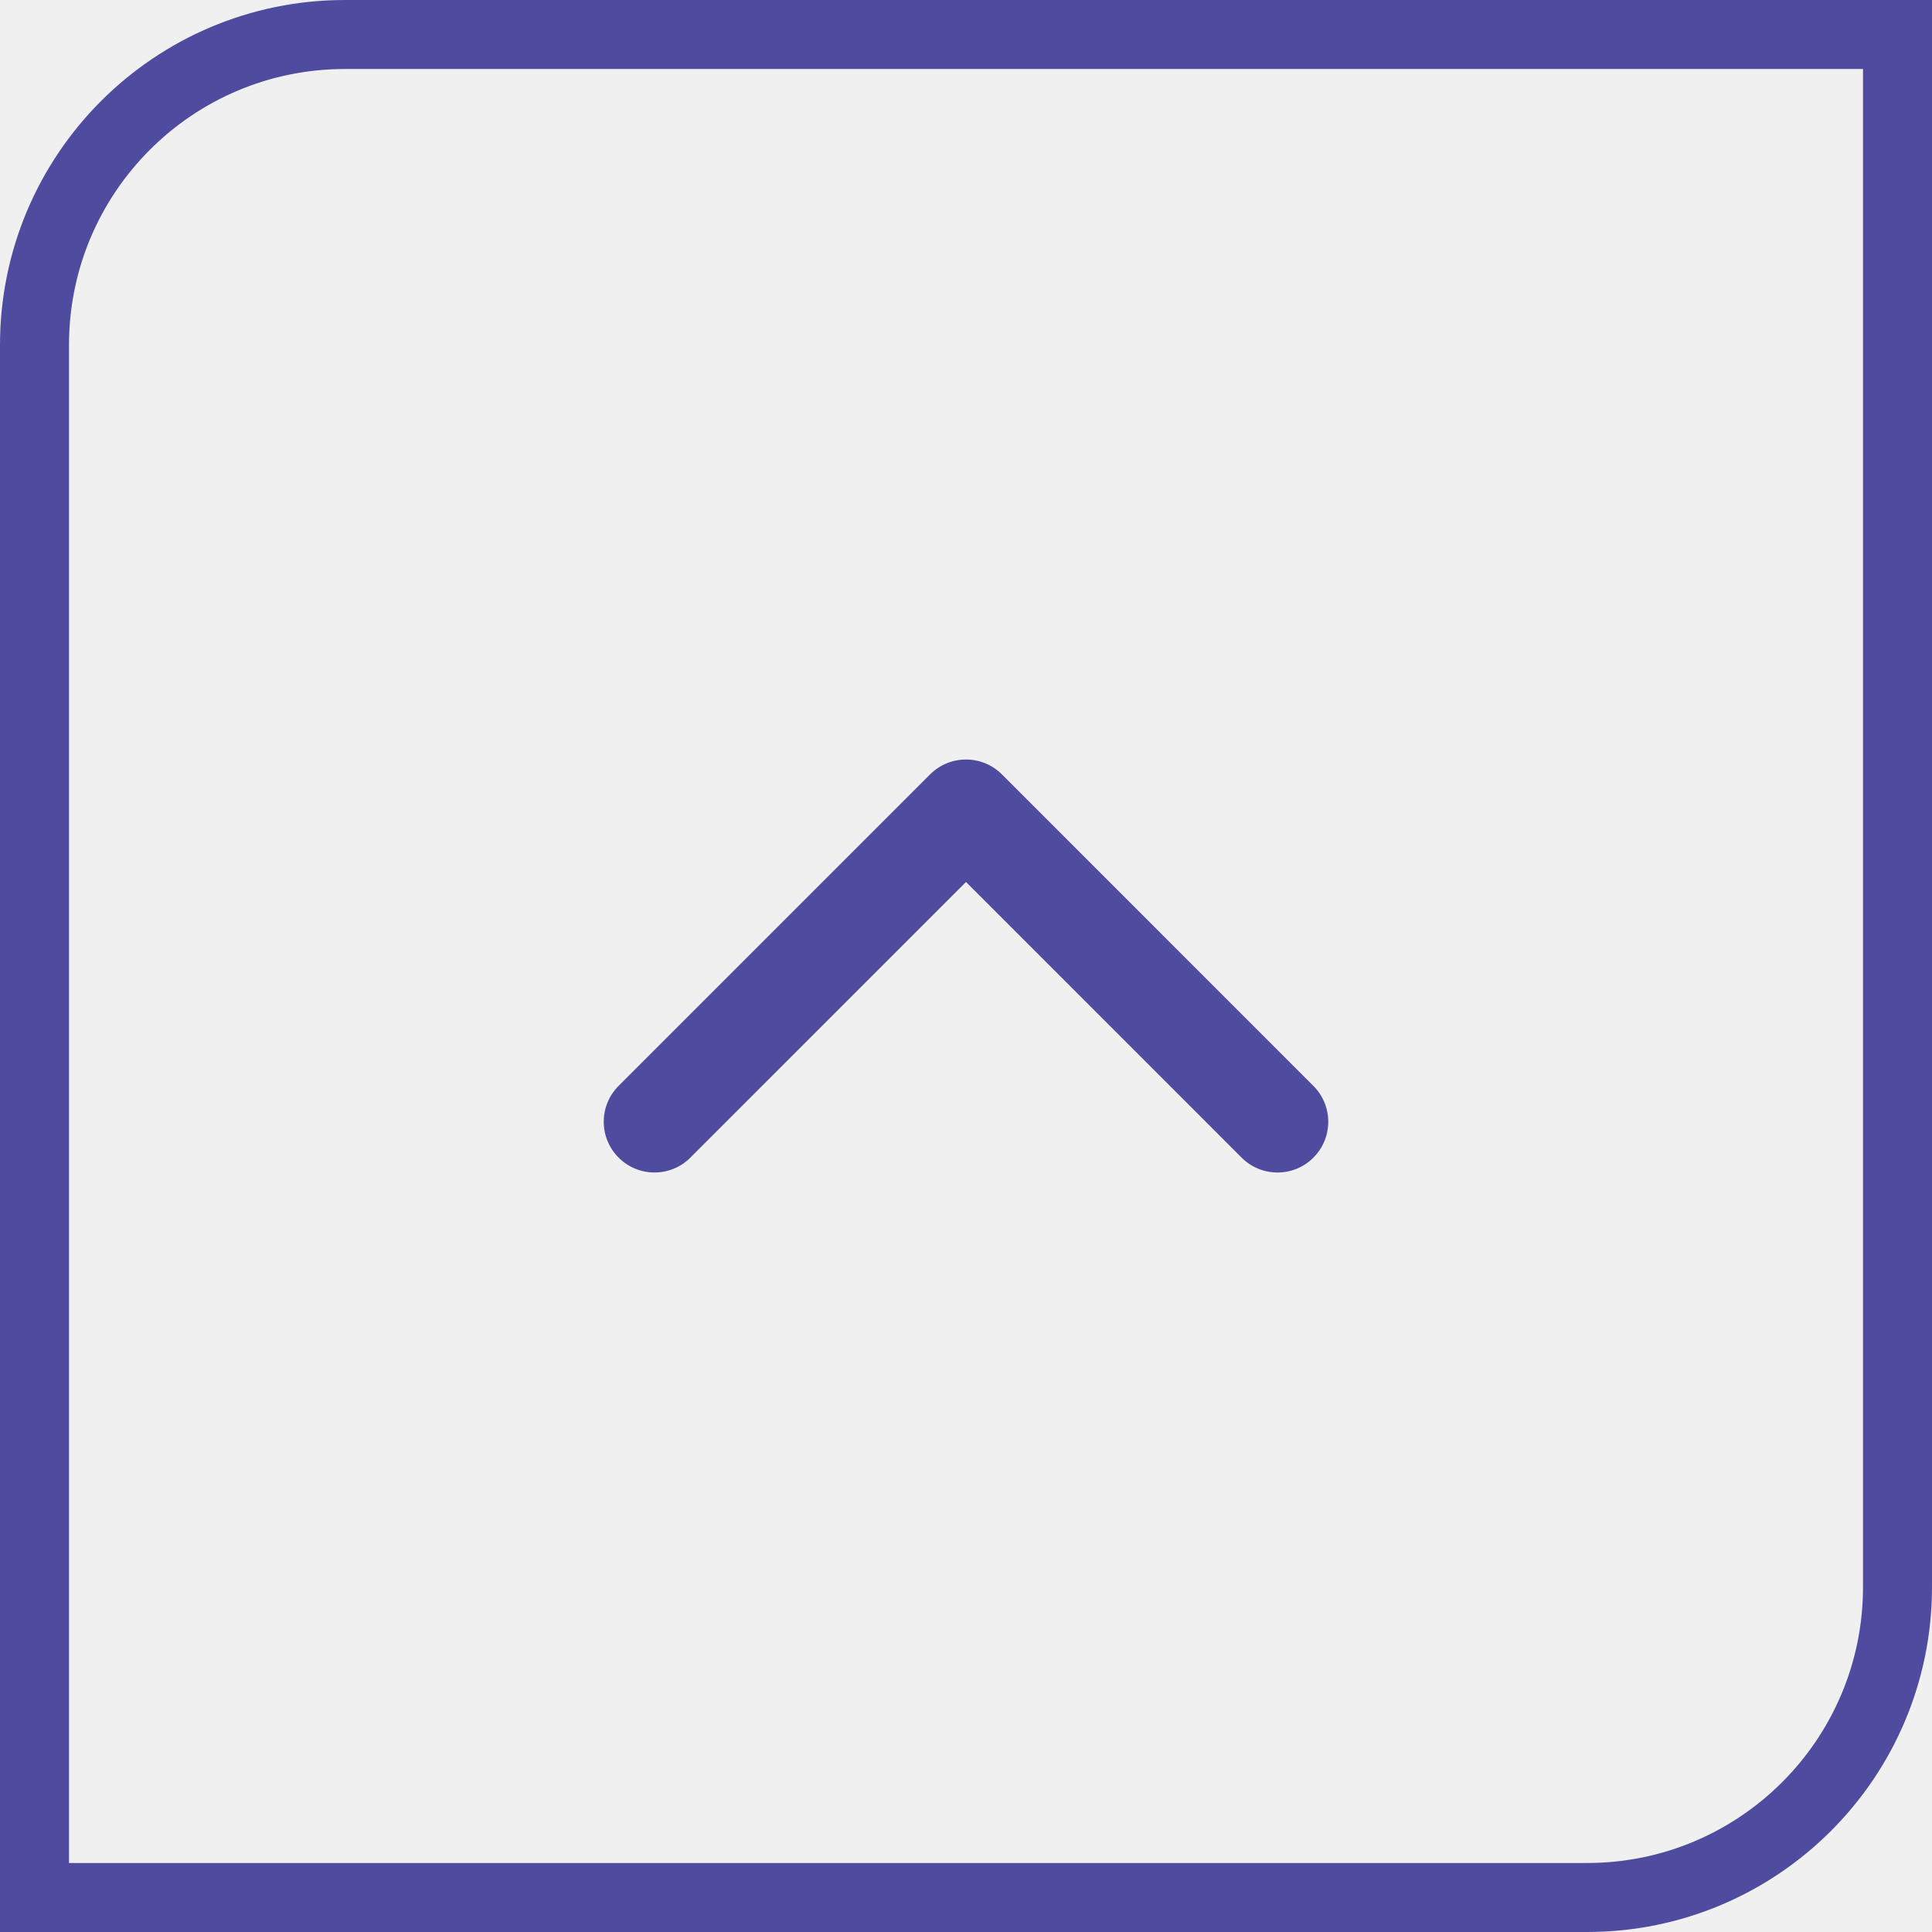
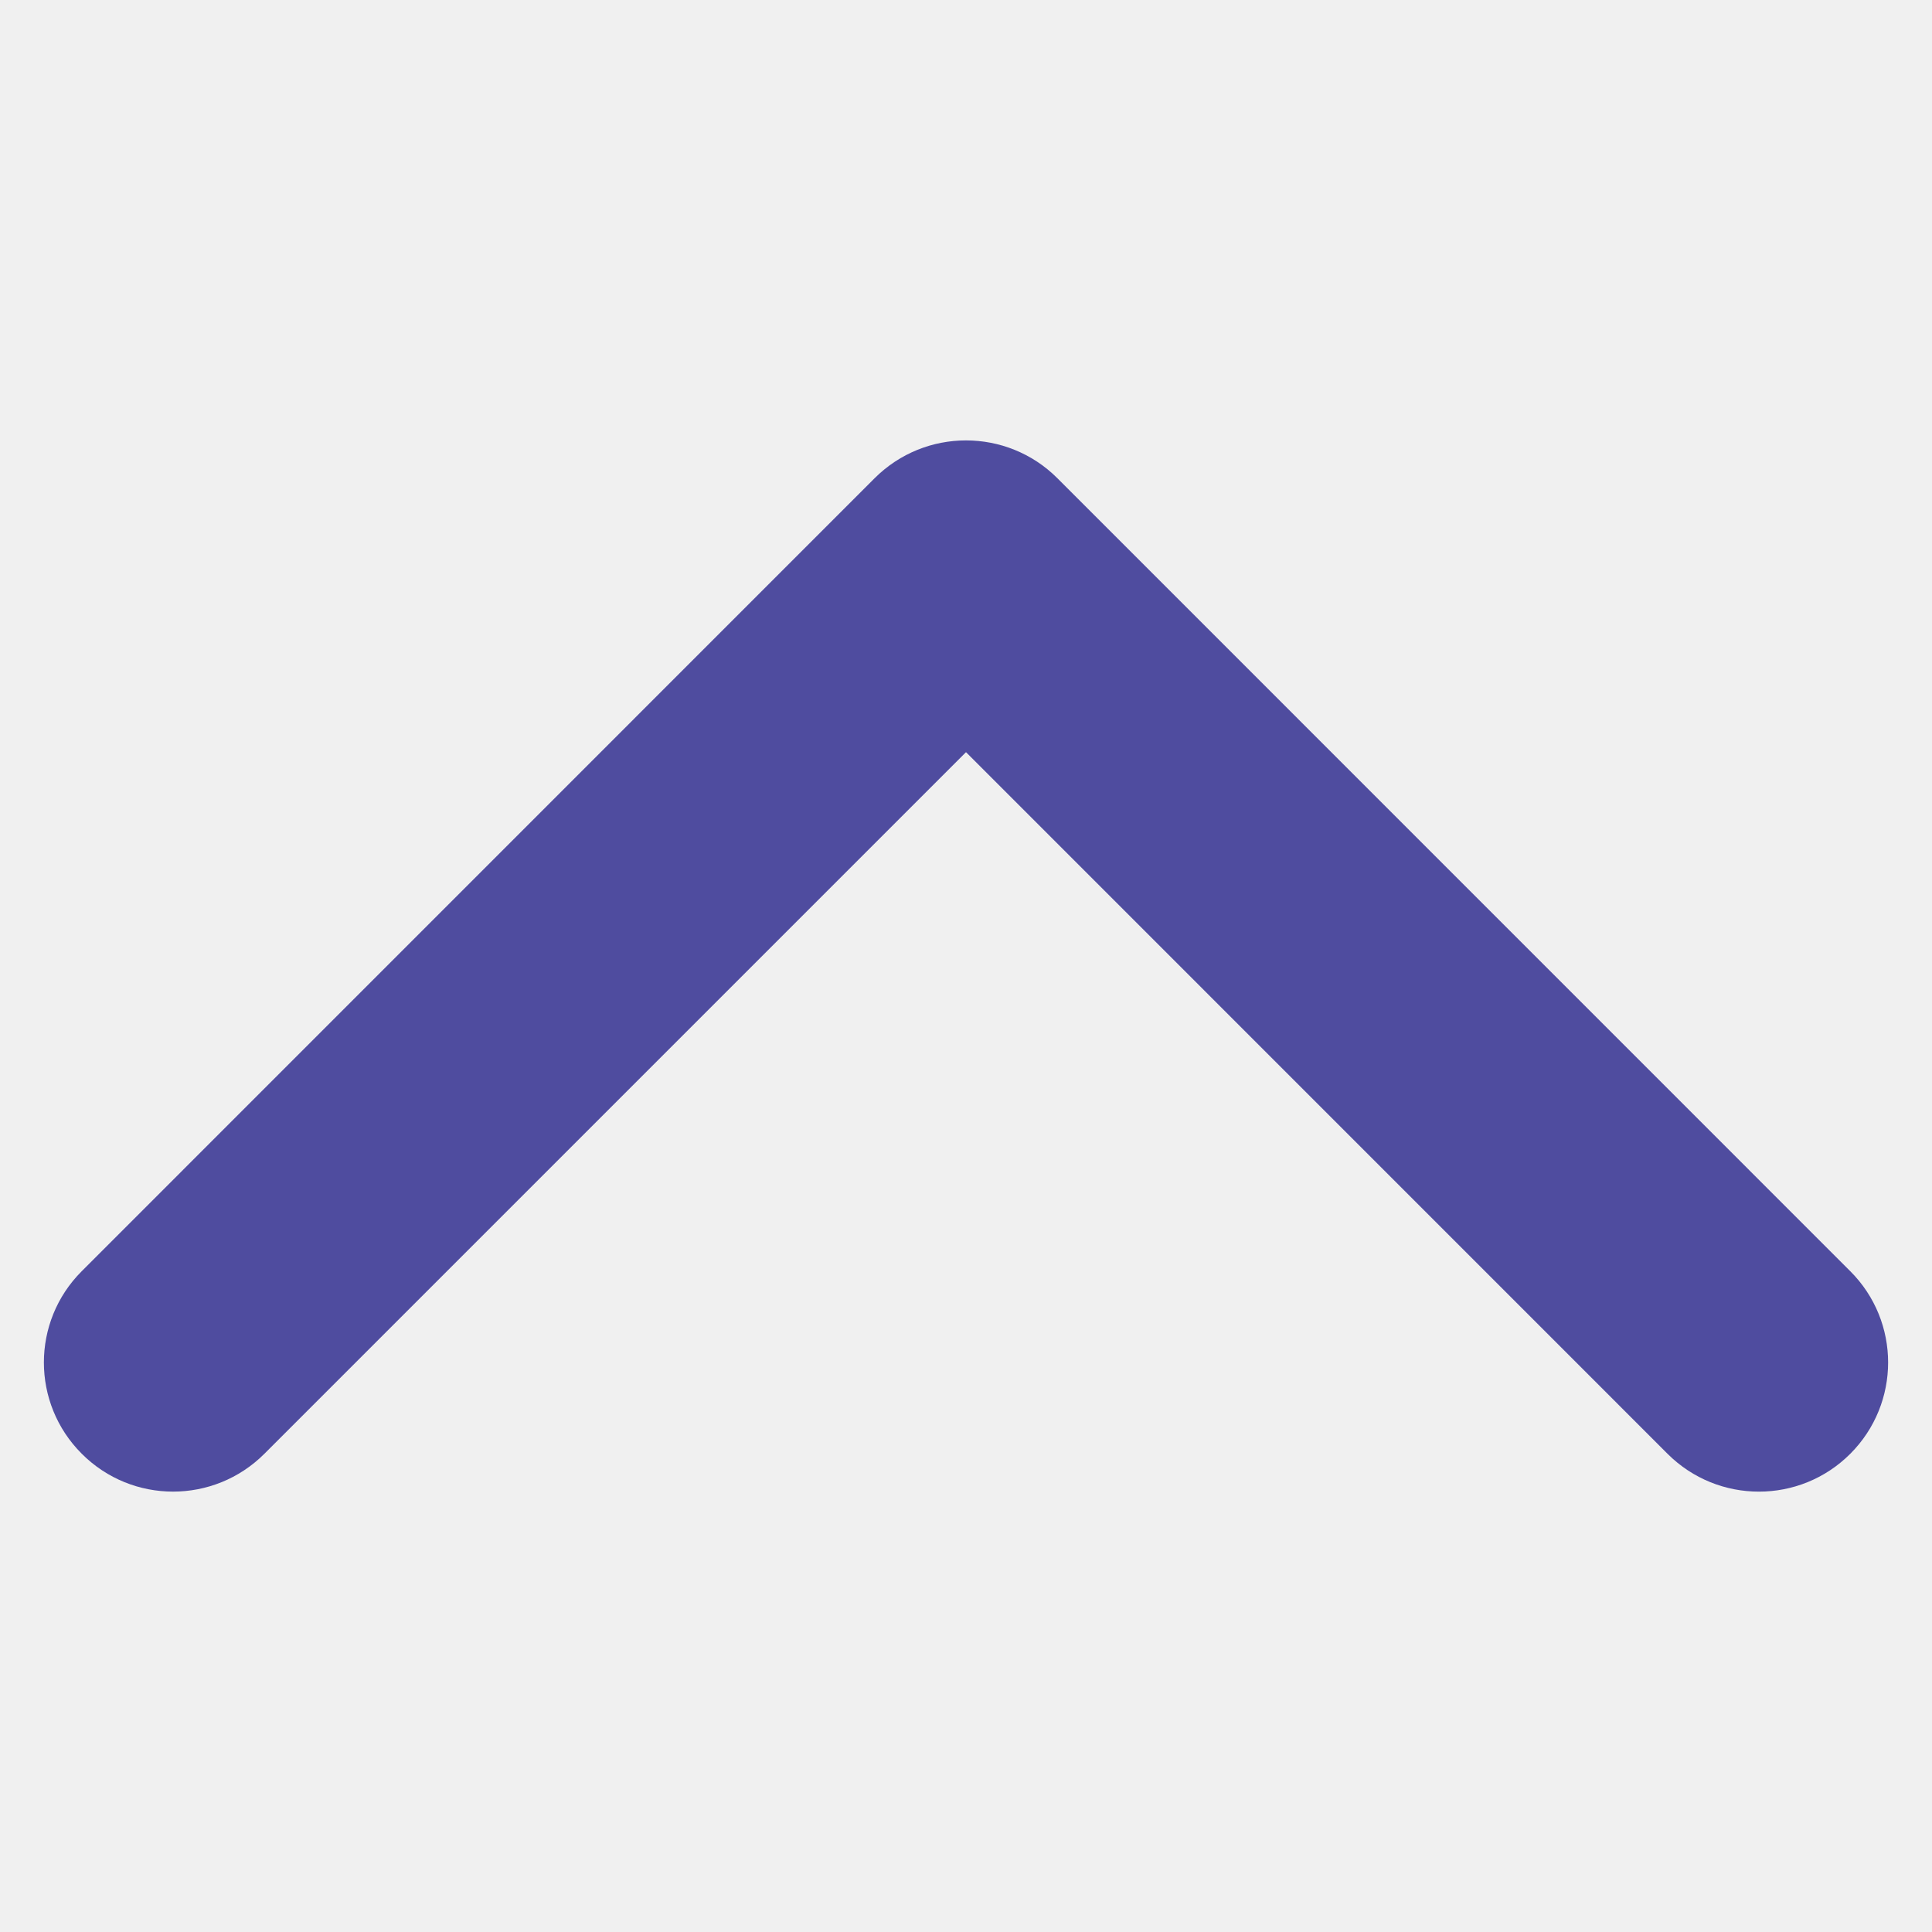
- <svg xmlns="http://www.w3.org/2000/svg" width="56" height="56" viewBox="0 0 56 56" fill="none">
-   <path d="M1 10C1 5.029 5.029 1 10 1H55V46C55 50.971 50.971 55 46 55H1V10Z" stroke="#4F4C9F" stroke-width="2" />
-   <g clip-path="url(#clip0_46_1992)">
-     <path d="M28 22.015C28.376 22.015 28.753 22.158 29.04 22.445L38.069 31.475C38.644 32.049 38.644 32.98 38.069 33.555C37.495 34.129 36.564 34.129 35.989 33.555L28 25.565L20.011 33.554C19.436 34.129 18.505 34.129 17.931 33.554C17.356 32.98 17.356 32.049 17.931 31.474L26.96 22.445C27.247 22.158 27.624 22.015 28 22.015Z" fill="#4F4C9F" />
+ <svg xmlns="http://www.w3.org/2000/svg" width="22" height="22" viewBox="0 0 22 22" fill="none">
+   <g clip-path="url(#clip0_24_1557)">
+     <path d="M11 5.015C11.376 5.015 11.753 5.158 12.04 5.445L21.069 14.475C21.644 15.049 21.644 15.98 21.069 16.555C20.495 17.129 19.564 17.129 18.989 16.555L11 8.565L3.011 16.554C2.436 17.129 1.505 17.129 0.931 16.554C0.356 15.98 0.356 15.049 0.931 14.475L9.96 5.445C10.248 5.158 10.624 5.015 11 5.015Z" fill="#4F4C9F" />
  </g>
  <defs>
-     <clipPath id="clip0_46_1992">
-       <rect width="21" height="21" fill="white" transform="translate(38.5 38.5) rotate(180)" />
+     <clipPath id="clip0_24_1557">
+       <rect width="21" height="21" fill="white" transform="translate(21.5 21.5) rotate(180)" />
    </clipPath>
  </defs>
</svg>
